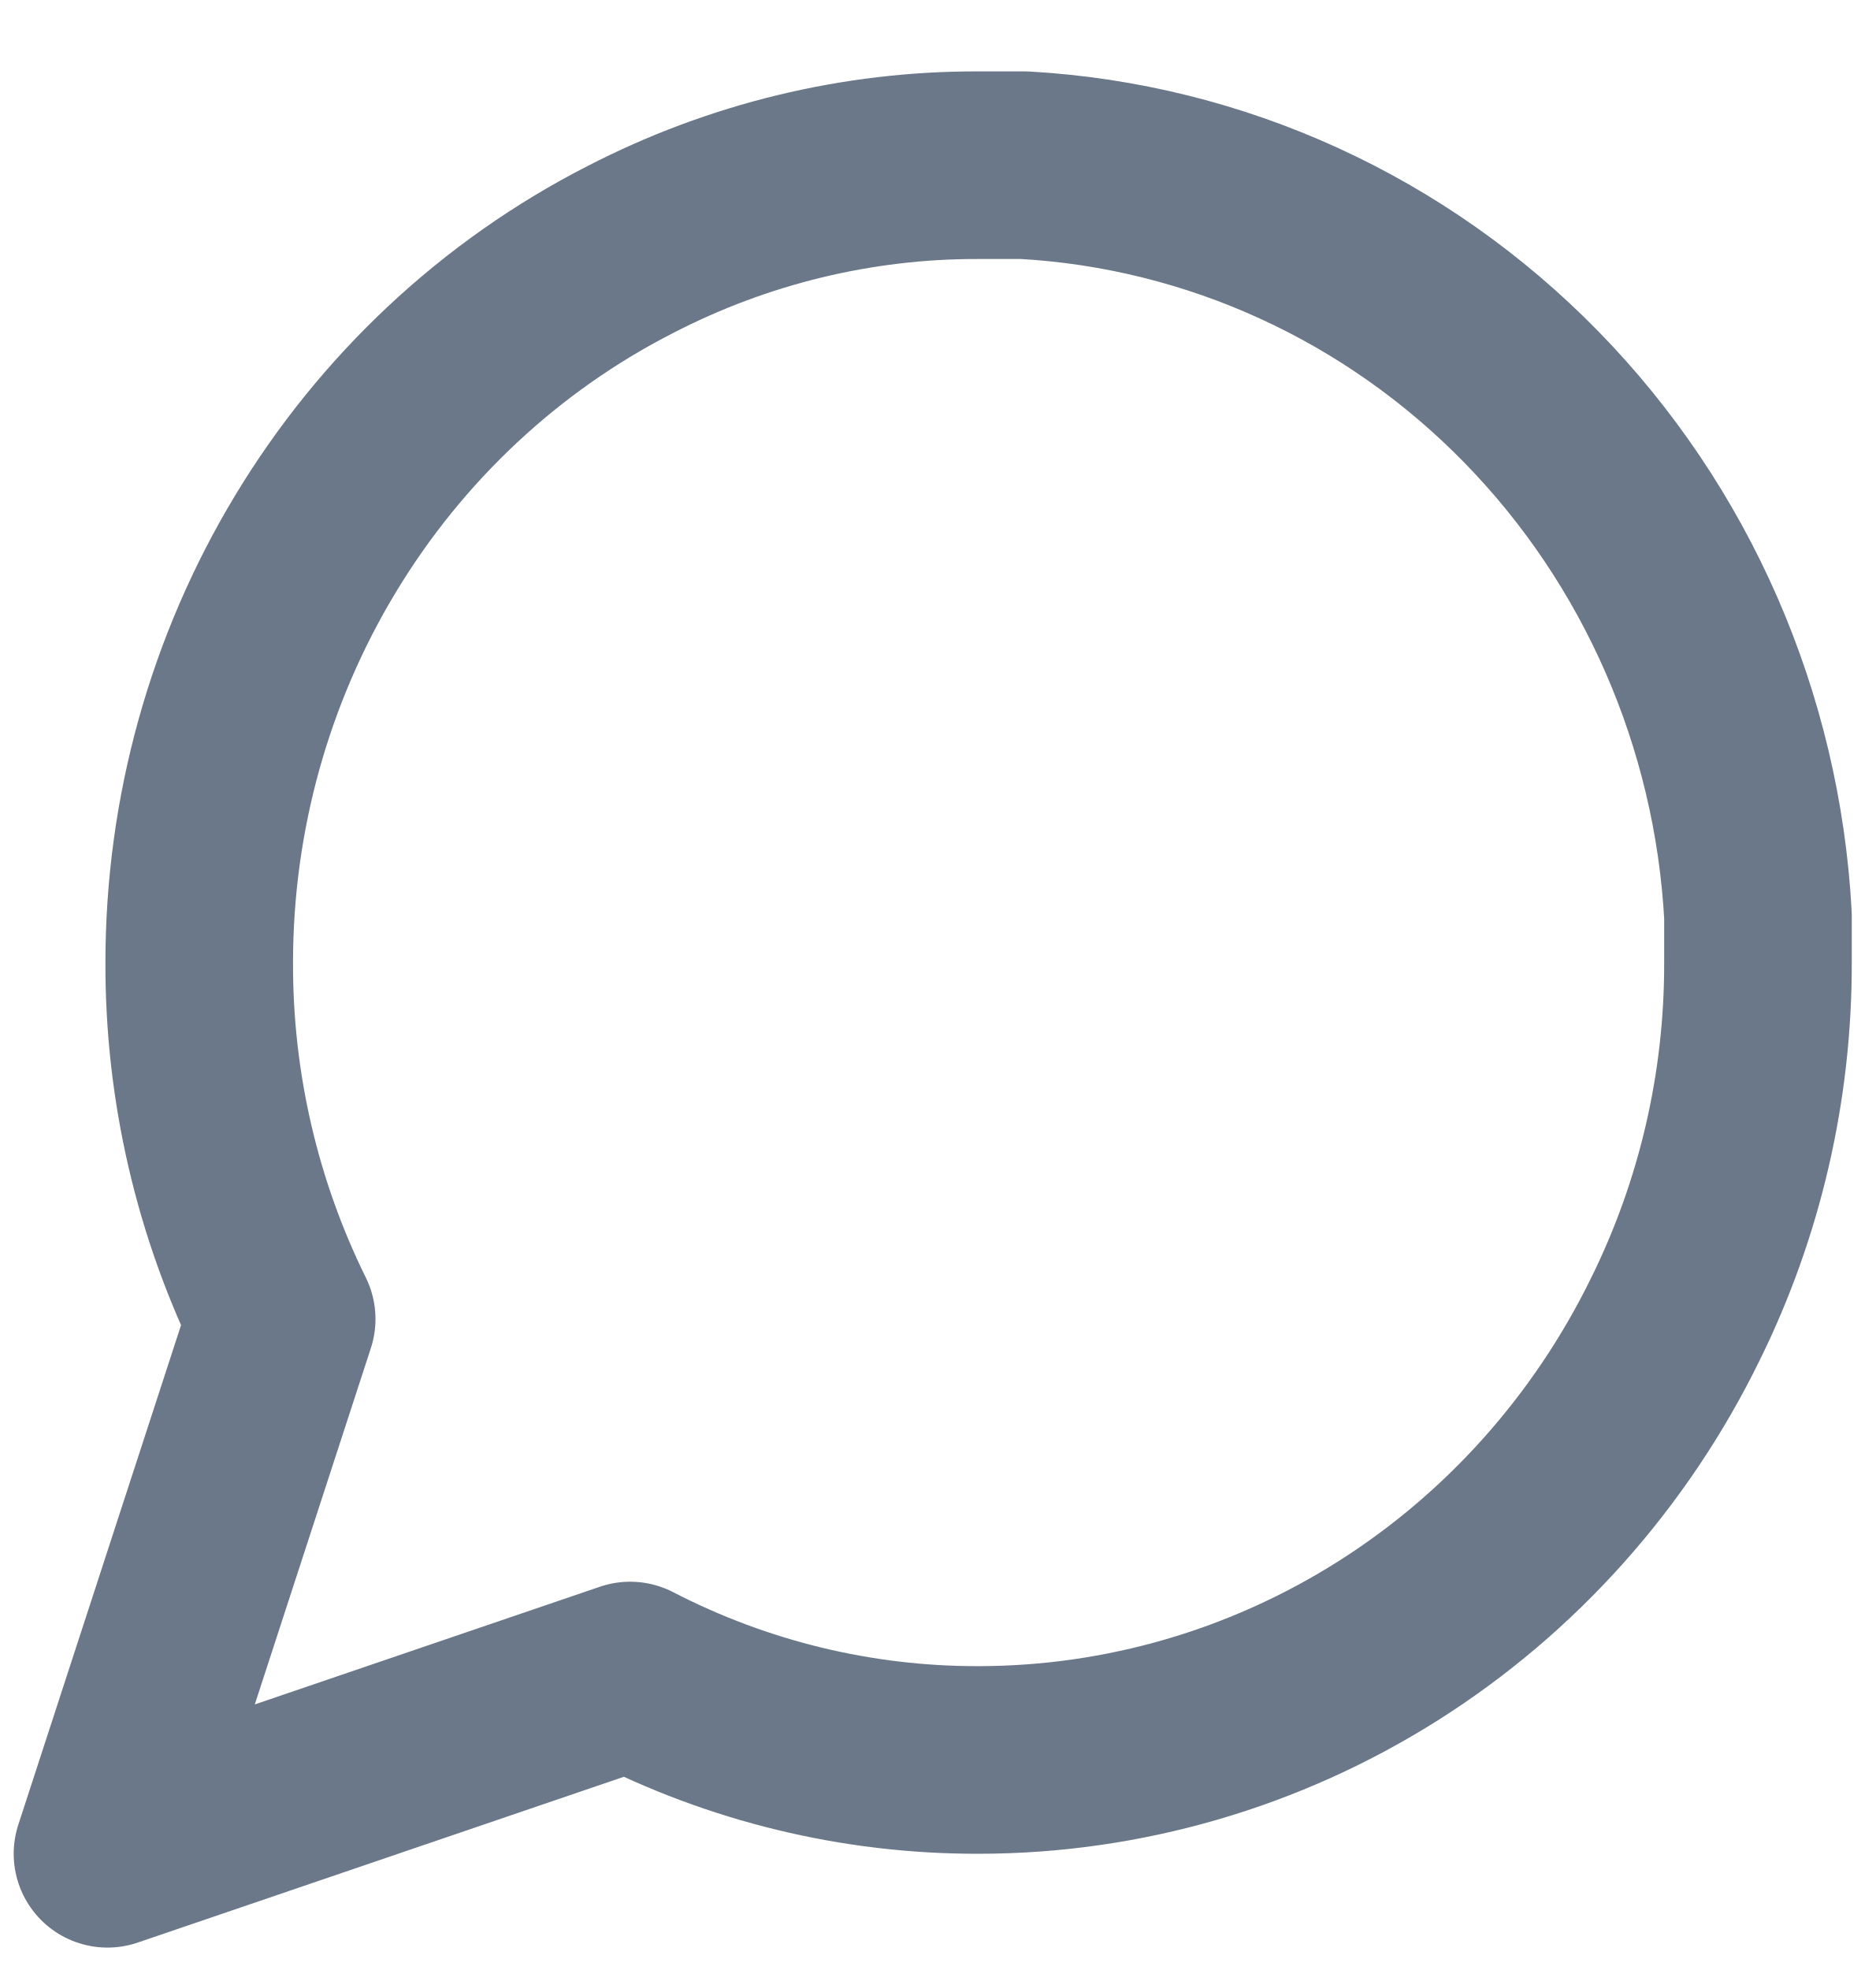
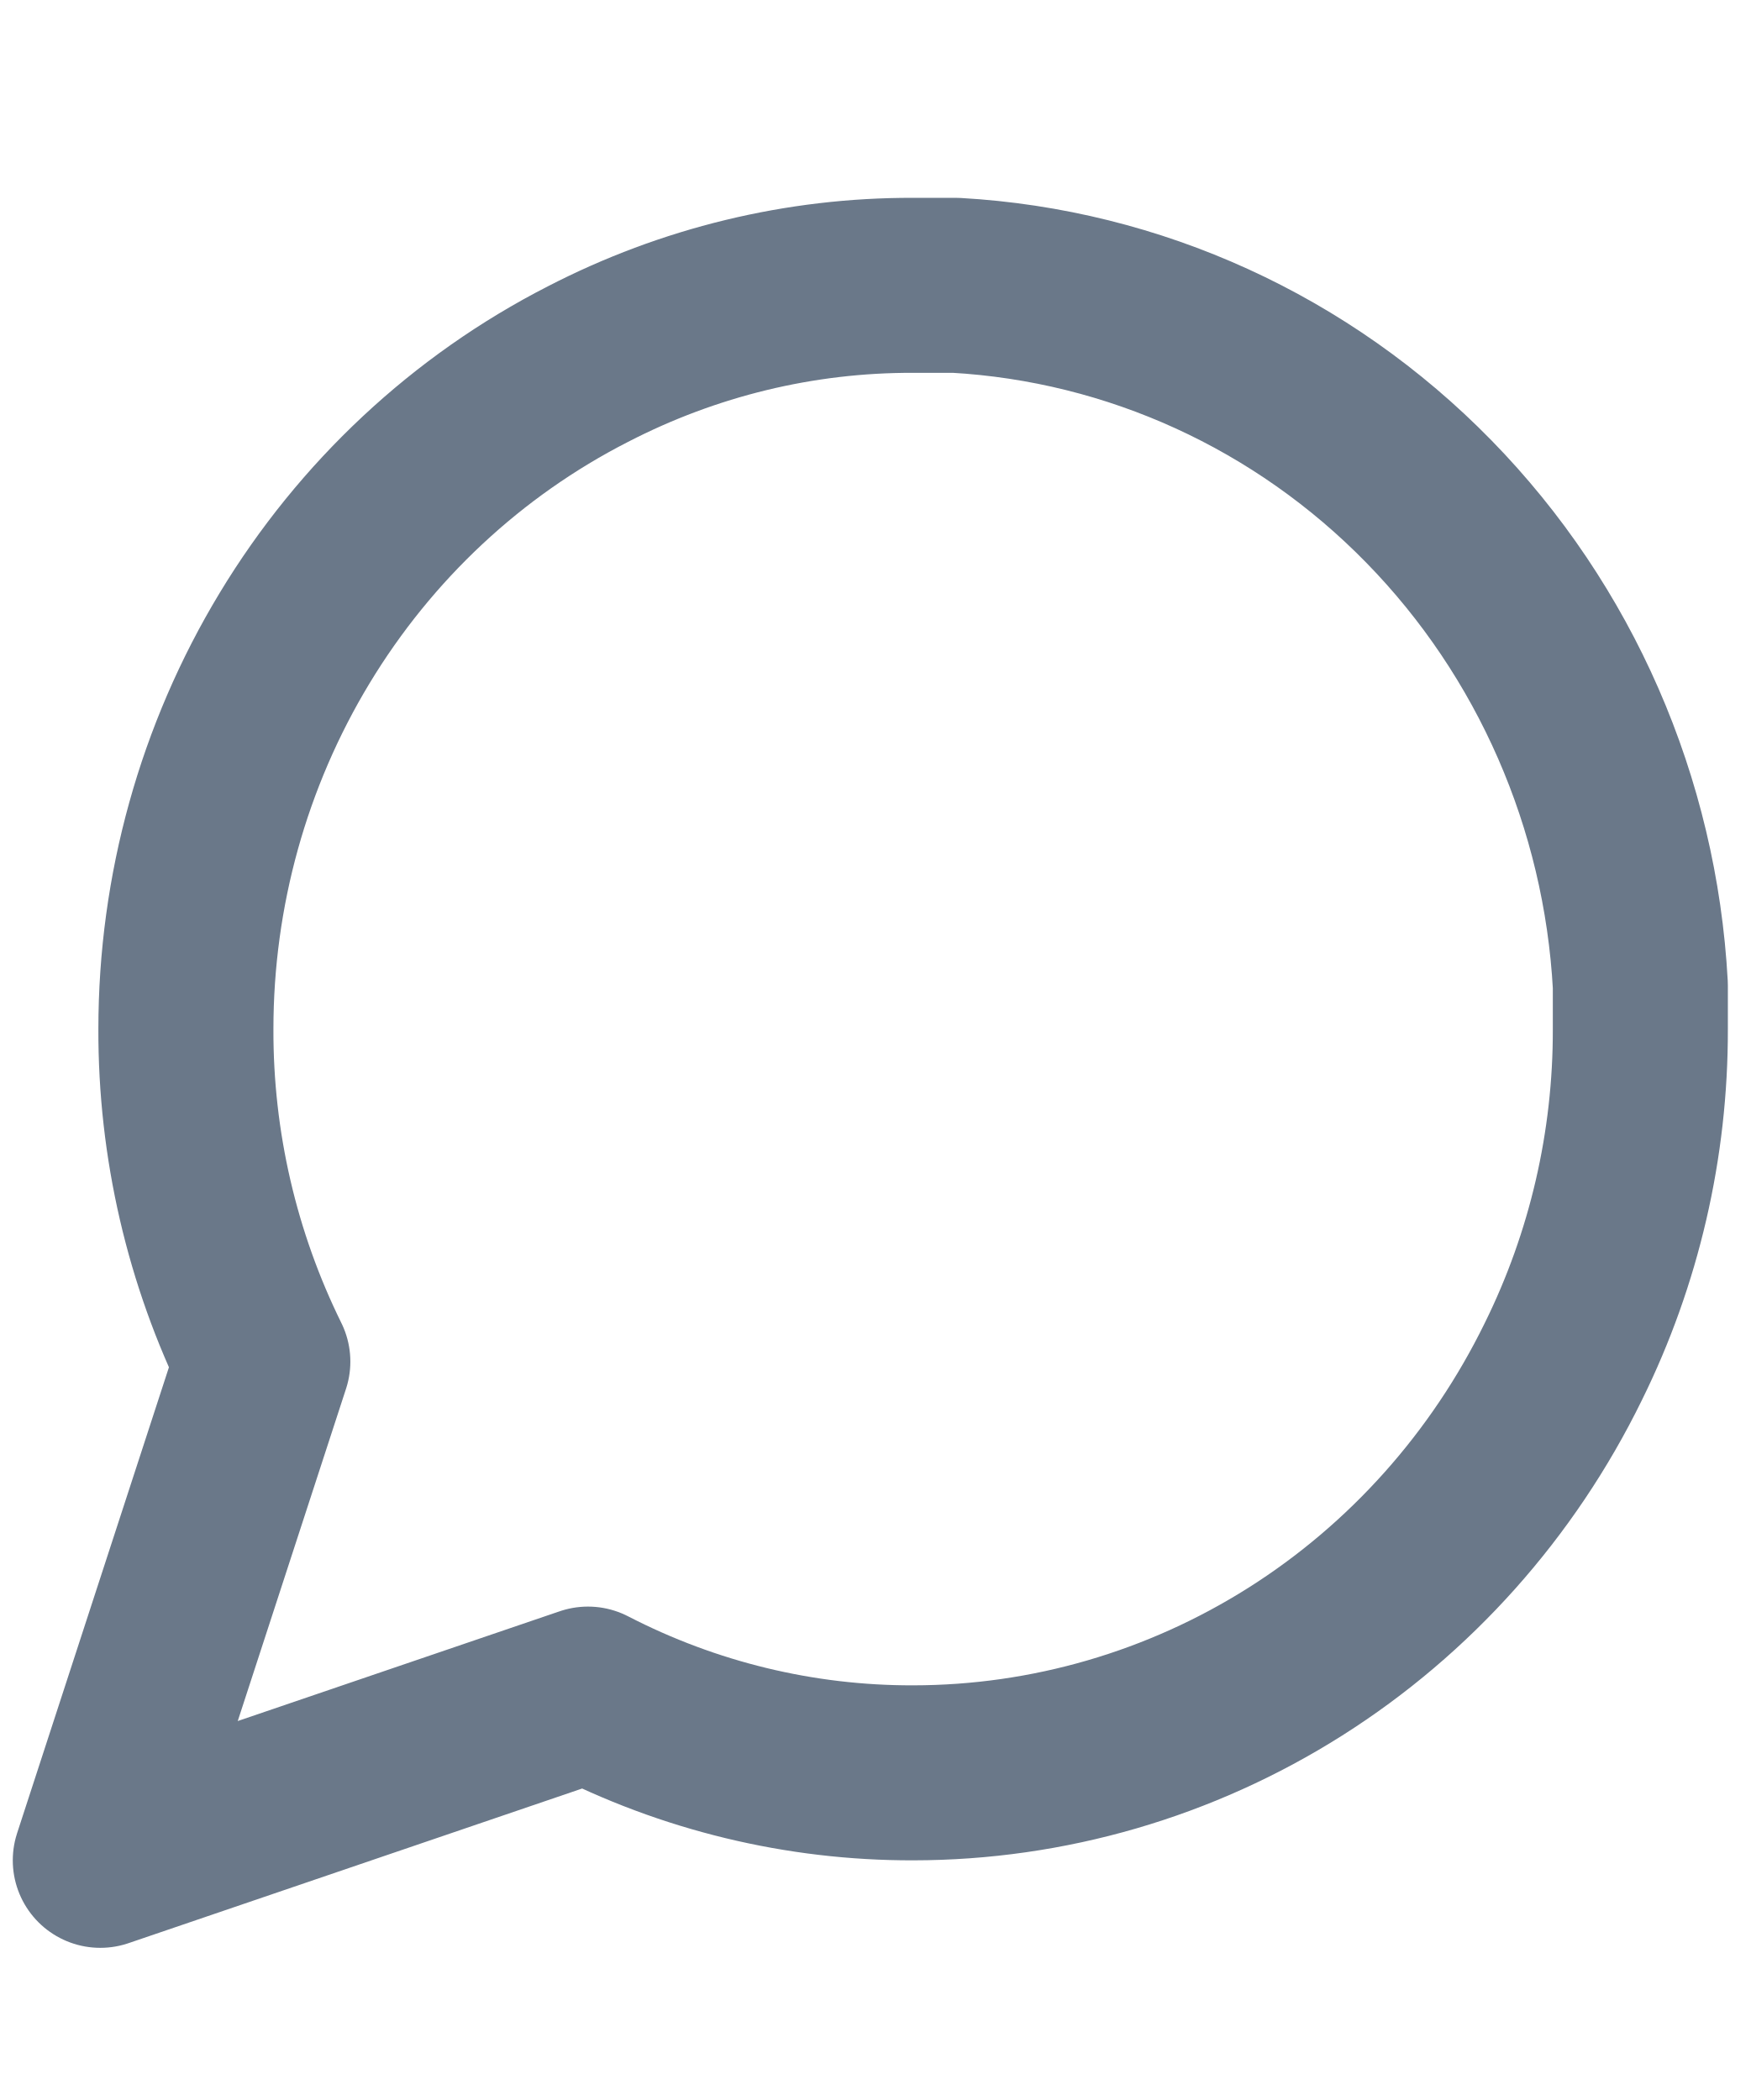
- <svg xmlns="http://www.w3.org/2000/svg" width="20" height="21" viewBox="0 0 20 21" fill="none">
+ <svg xmlns="http://www.w3.org/2000/svg" width="20" height="24" viewBox="0 0 20 21" fill="none">
  <path d="M18.742 10.261C18.745 11.581 18.444 12.883 17.862 14.061C17.172 15.472 16.112 16.66 14.8 17.49C13.488 18.32 11.975 18.76 10.433 18.761C9.142 18.764 7.87 18.456 6.718 17.861L1.146 19.761L3.003 14.061C2.422 12.883 2.12 11.581 2.124 10.261C2.124 8.682 2.554 7.136 3.366 5.793C4.177 4.451 5.338 3.366 6.718 2.661C7.87 2.066 9.142 1.757 10.433 1.761H10.921C12.959 1.876 14.883 2.755 16.326 4.232C17.769 5.708 18.629 7.676 18.742 9.761V10.261Z" stroke="#6A7889" stroke-width="2" stroke-linecap="round" stroke-linejoin="round" />
</svg>
